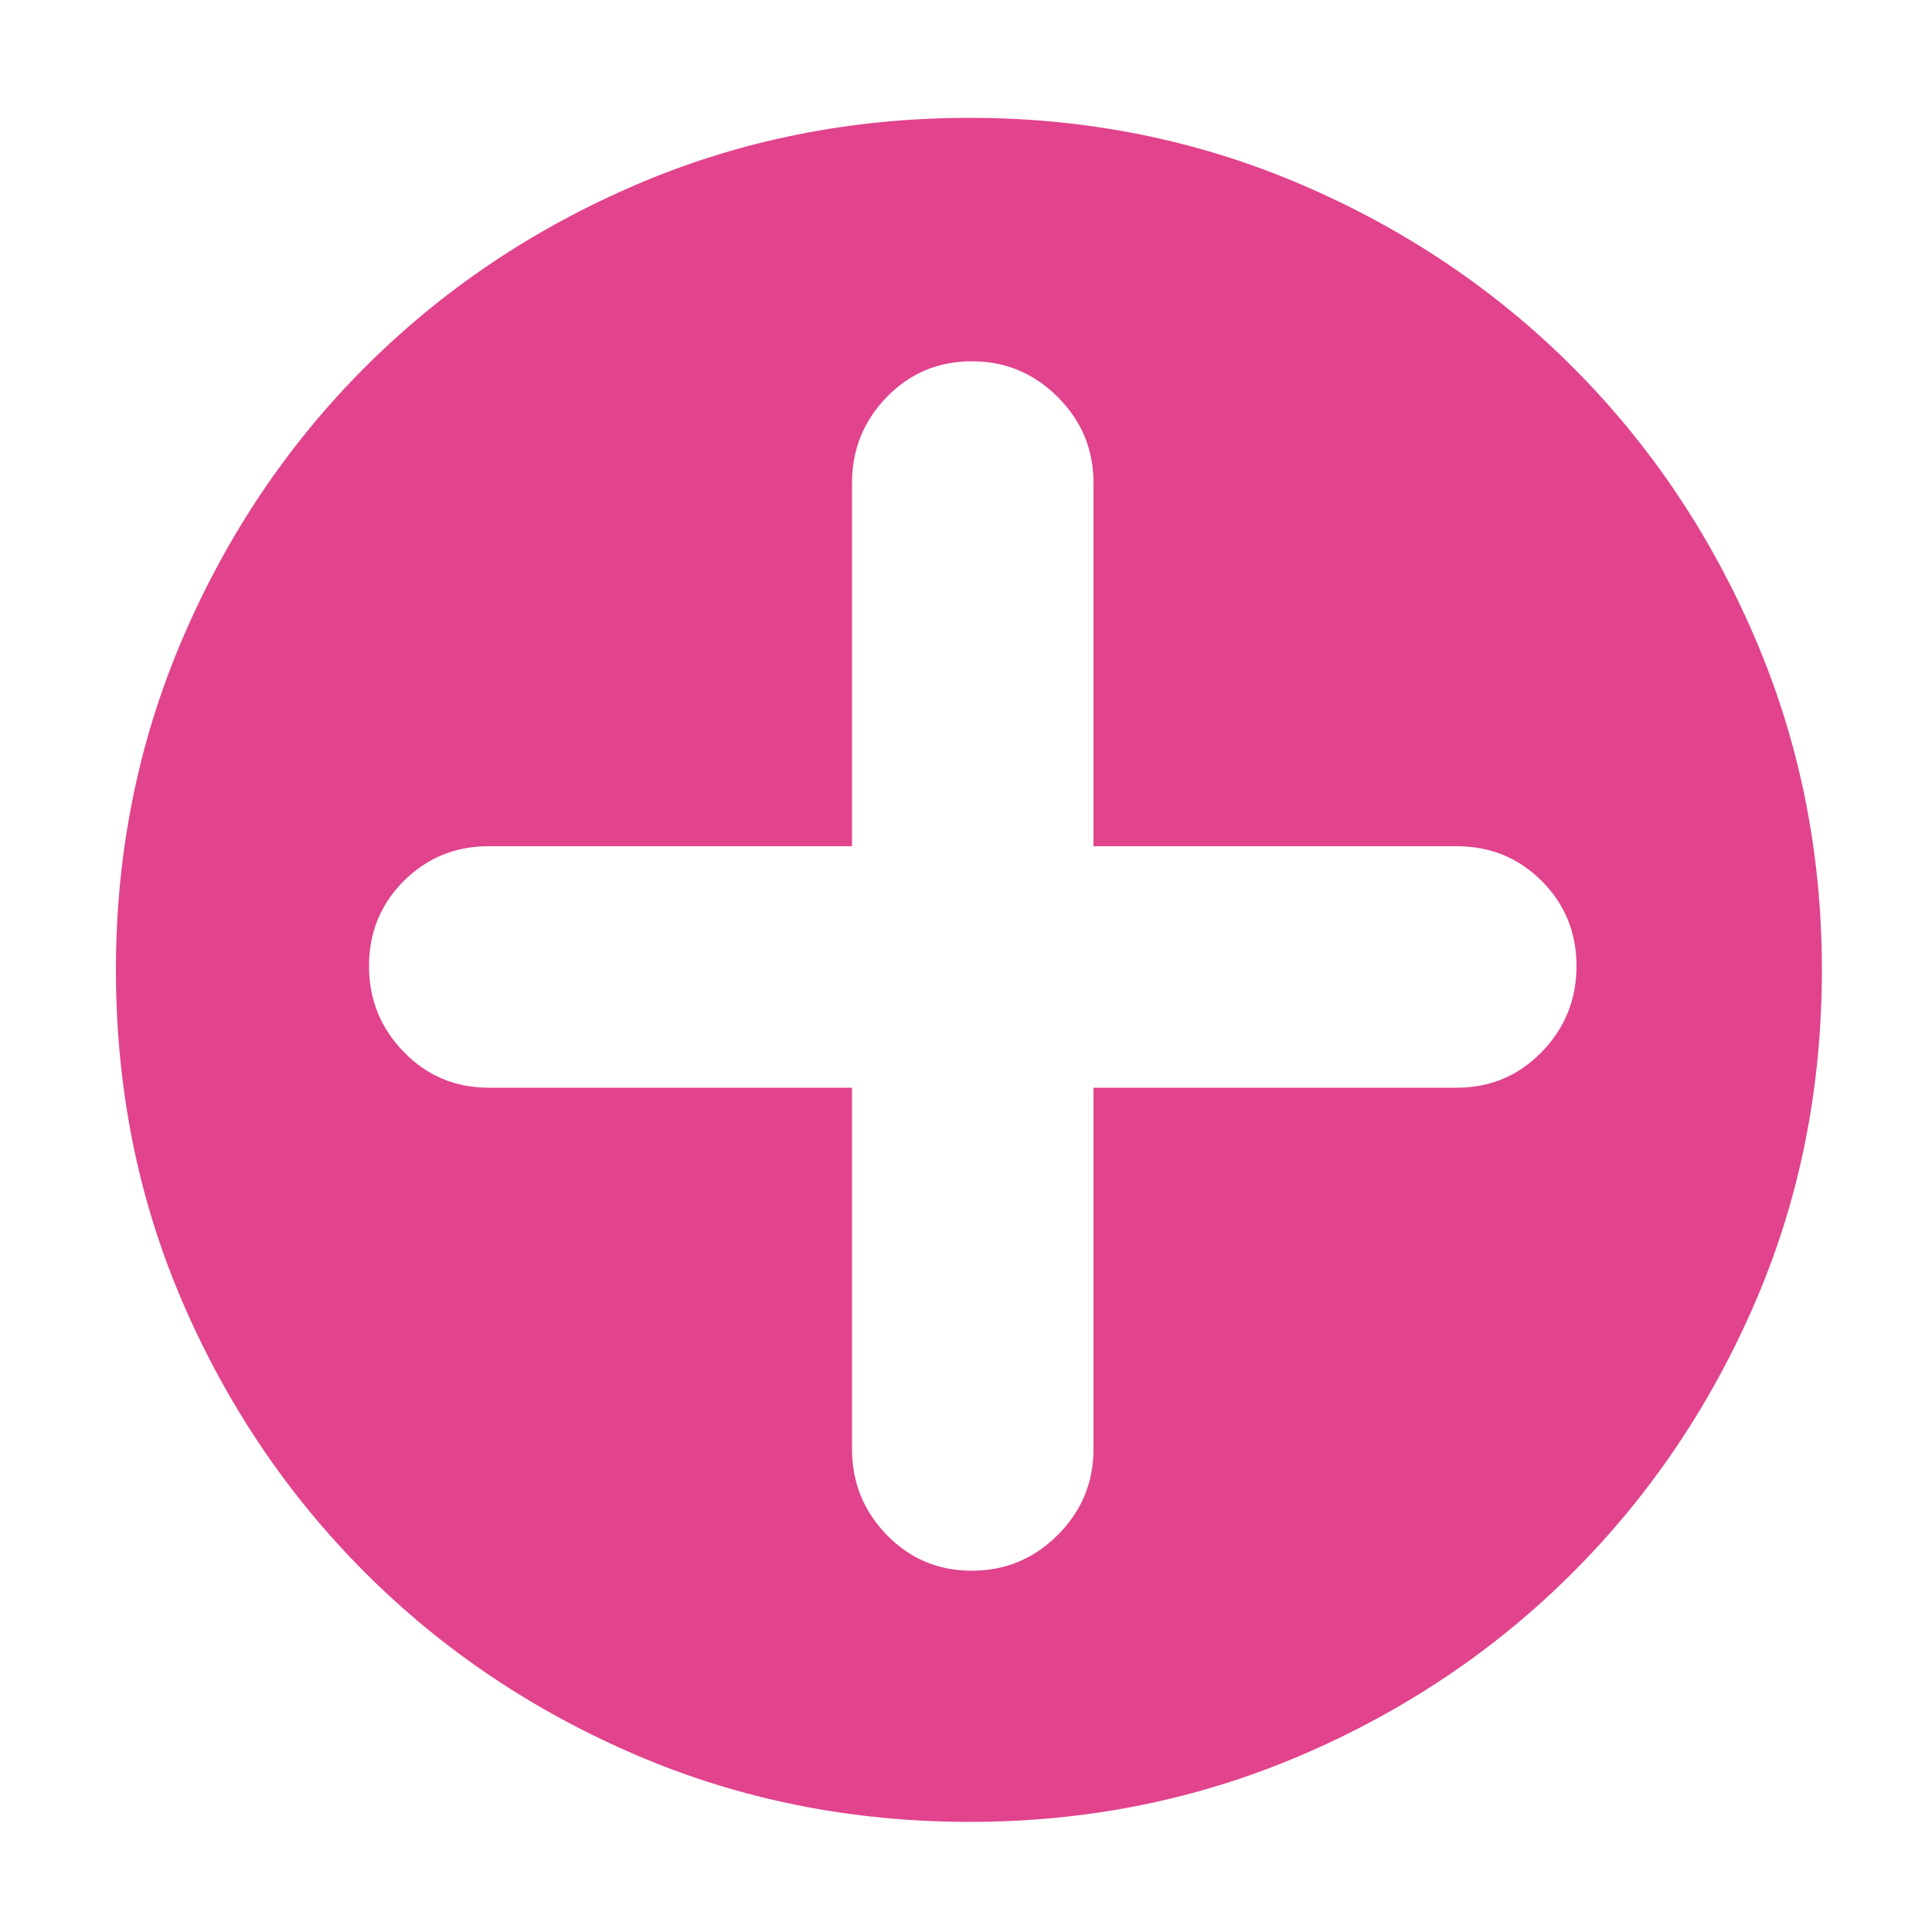
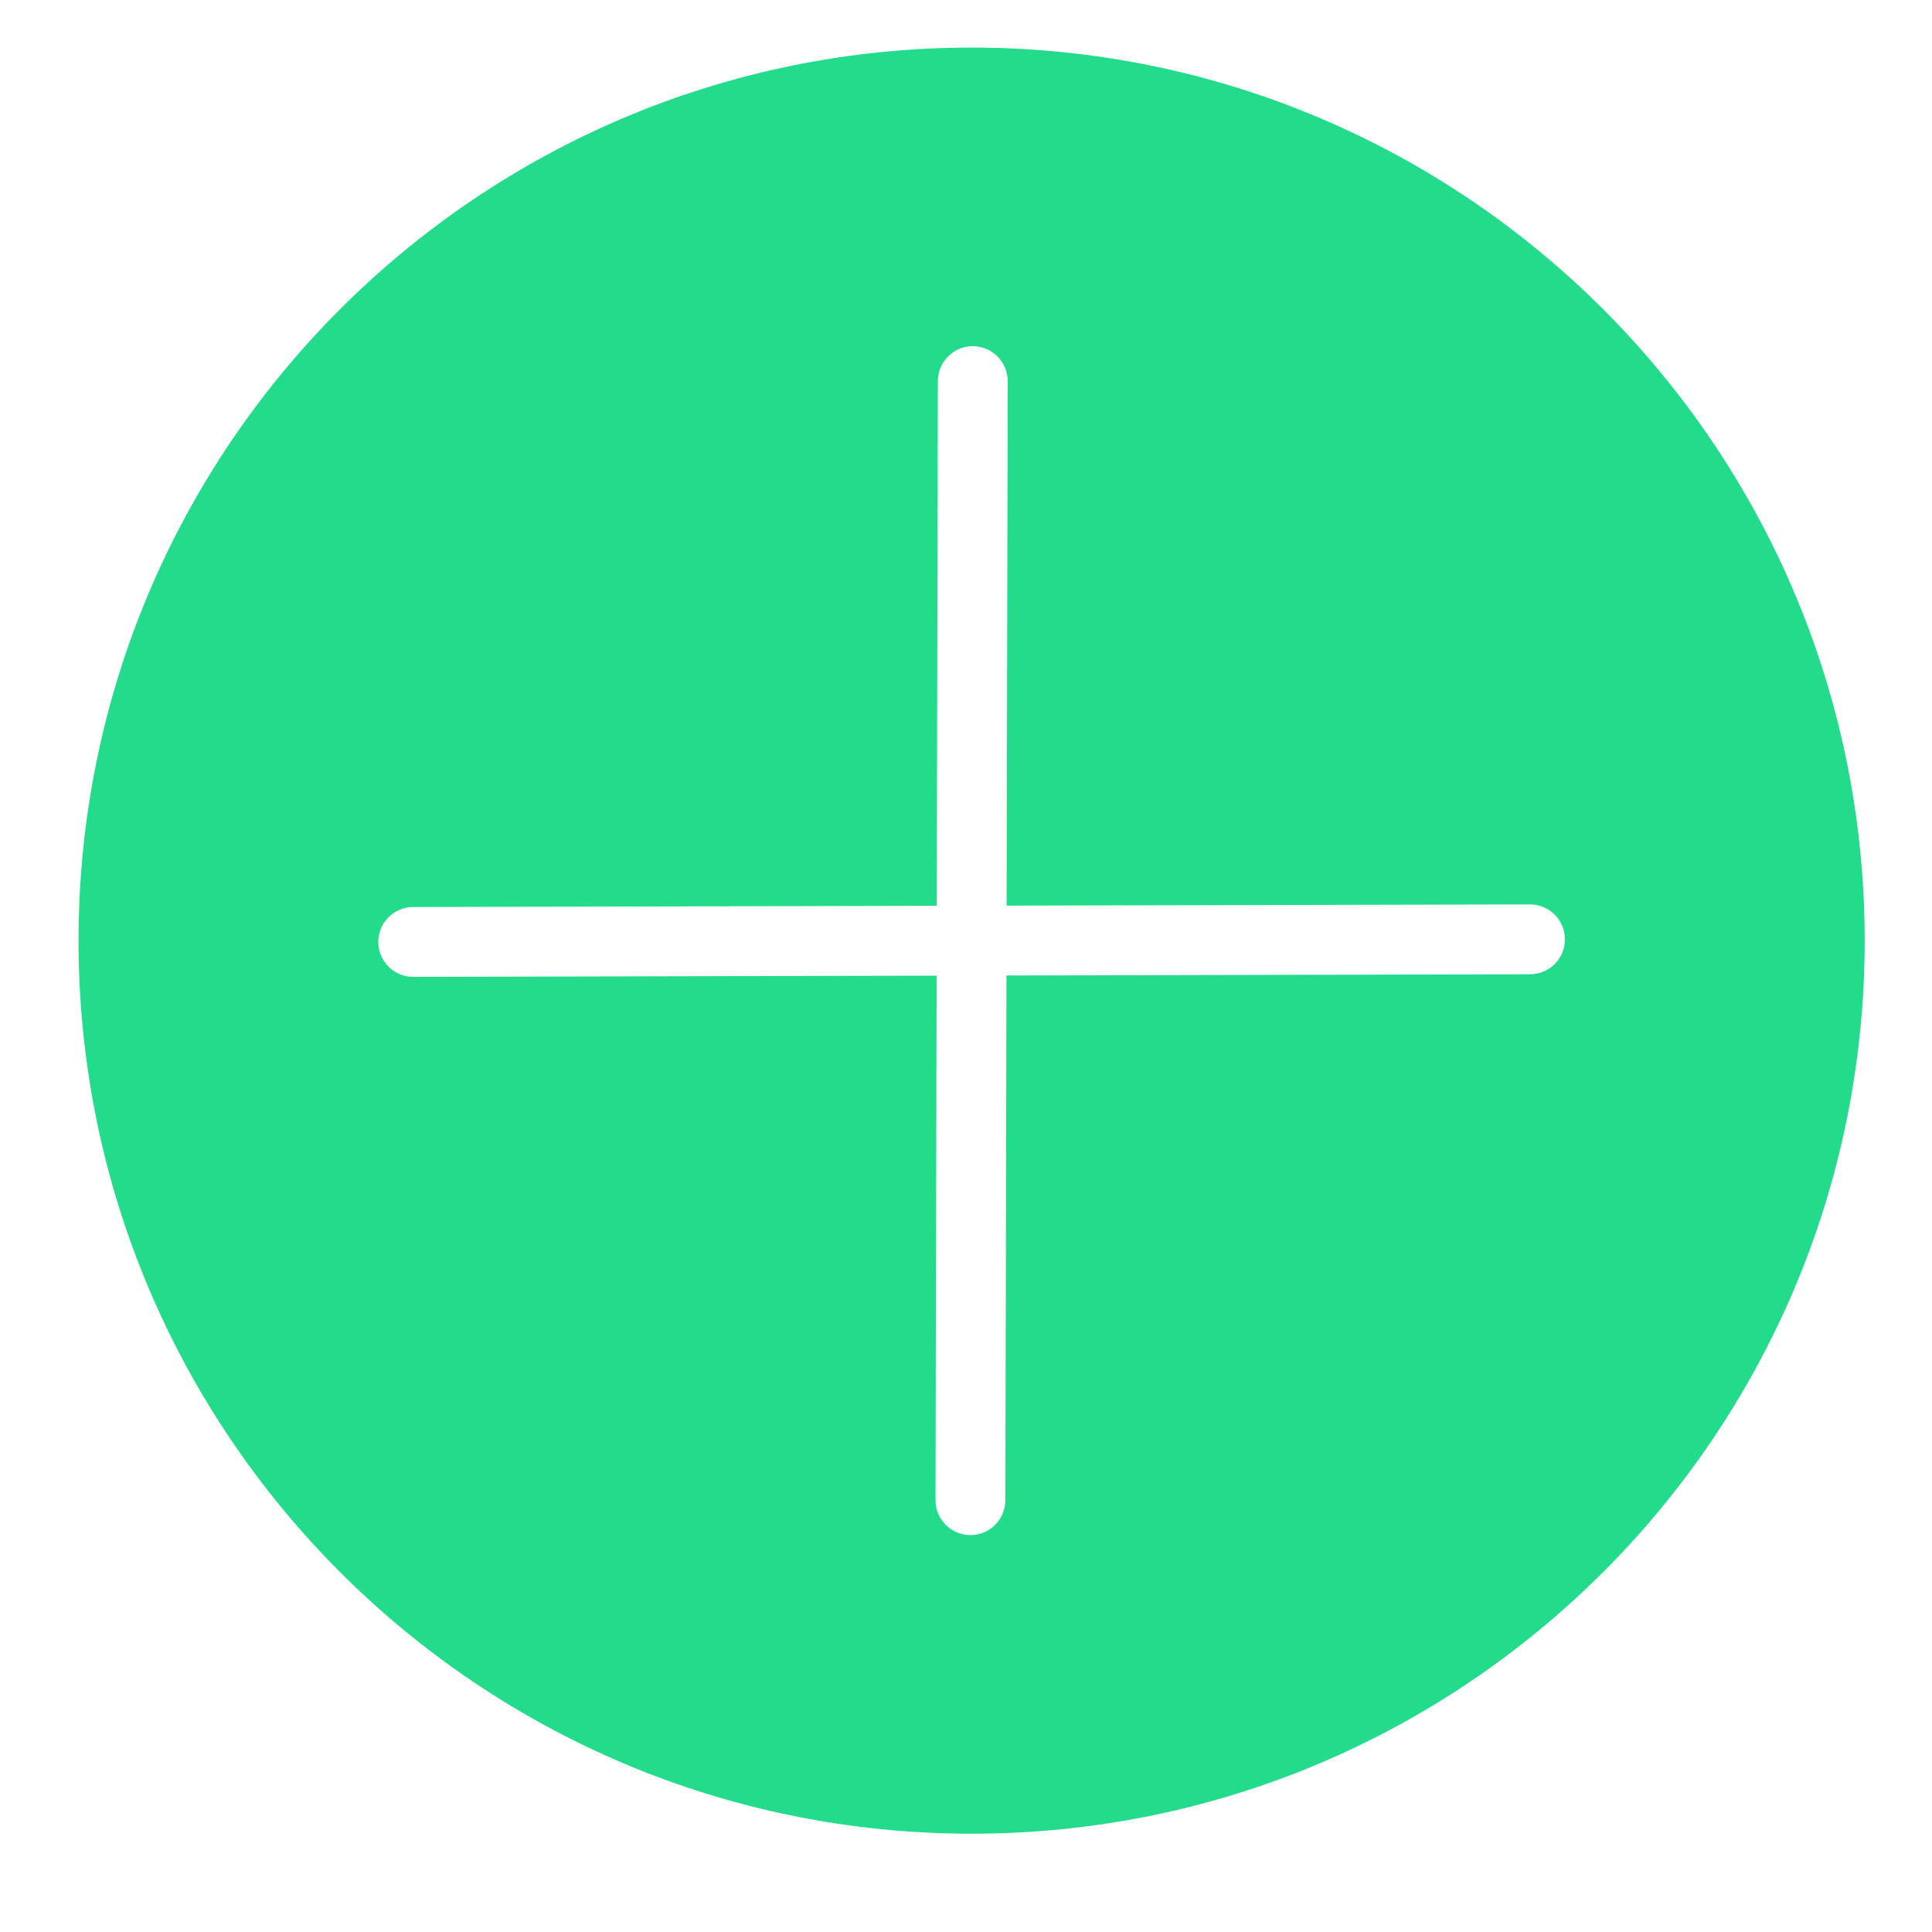
- <svg xmlns="http://www.w3.org/2000/svg" t="1676986116877" class="icon" viewBox="0 0 1024 1024" version="1.1" p-id="3270" data-spm-anchor-id="a313x.7781069.0.i28" width="200" height="200">
-   <path d="M514.048 62.464q93.184 0 175.616 35.328t143.872 96.768 96.768 143.872 35.328 175.616q0 94.208-35.328 176.128t-96.768 143.36-143.872 96.768-175.616 35.328q-94.208 0-176.64-35.328t-143.872-96.768-96.768-143.36-35.328-176.128q0-93.184 35.328-175.616t96.768-143.872 143.872-96.768 176.64-35.328zM772.096 576.512q26.624 0 45.056-18.944t18.432-45.568-18.432-45.056-45.056-18.432l-192.512 0 0-192.512q0-26.624-18.944-45.568t-45.568-18.944-45.056 18.944-18.432 45.568l0 192.512-192.512 0q-26.624 0-45.056 18.432t-18.432 45.056 18.432 45.568 45.056 18.944l192.512 0 0 191.488q0 26.624 18.432 45.568t45.056 18.944 45.568-18.944 18.944-45.568l0-191.488 192.512 0z" p-id="3271" fill="#e1438c" />
+ <svg xmlns="http://www.w3.org/2000/svg" t="1677068875312" class="icon" viewBox="0 0 1024 1024" version="1.1" p-id="2786" width="200" height="200">
+   <path d="M514.973 25.22c-261.417 0-473.34 211.923-473.34 473.34 0 261.424 211.923 473.344 473.34 473.344 261.419 0 473.349-211.92 473.349-473.344C988.322 237.143 776.392 25.22 514.973 25.22zM810.991 516.394l-277.534 0.64-0.585 278.121c-0.04 10.202-8.315 18.477-18.517 18.477l-0.04 0c-10.202-0.04-18.477-8.315-18.477-18.557l0.583-277.956-277.376 0.64-0.04 0c-10.202 0-18.477-8.275-18.517-18.477 0-10.202 8.234-18.517 18.477-18.557l277.534-0.64 0.585-278.121c0.04-10.202 8.315-18.477 18.517-18.477l0.04 0c10.202 0.04 18.477 8.315 18.477 18.557L533.535 480l277.376-0.64 0.04 0c10.202 0 18.477 8.275 18.517 18.477C829.468 508.039 821.234 516.353 810.991 516.394z" fill="#22dc8b" p-id="2787" data-spm-anchor-id="a313x.7781069.0.i0" class="selected" />
</svg>
